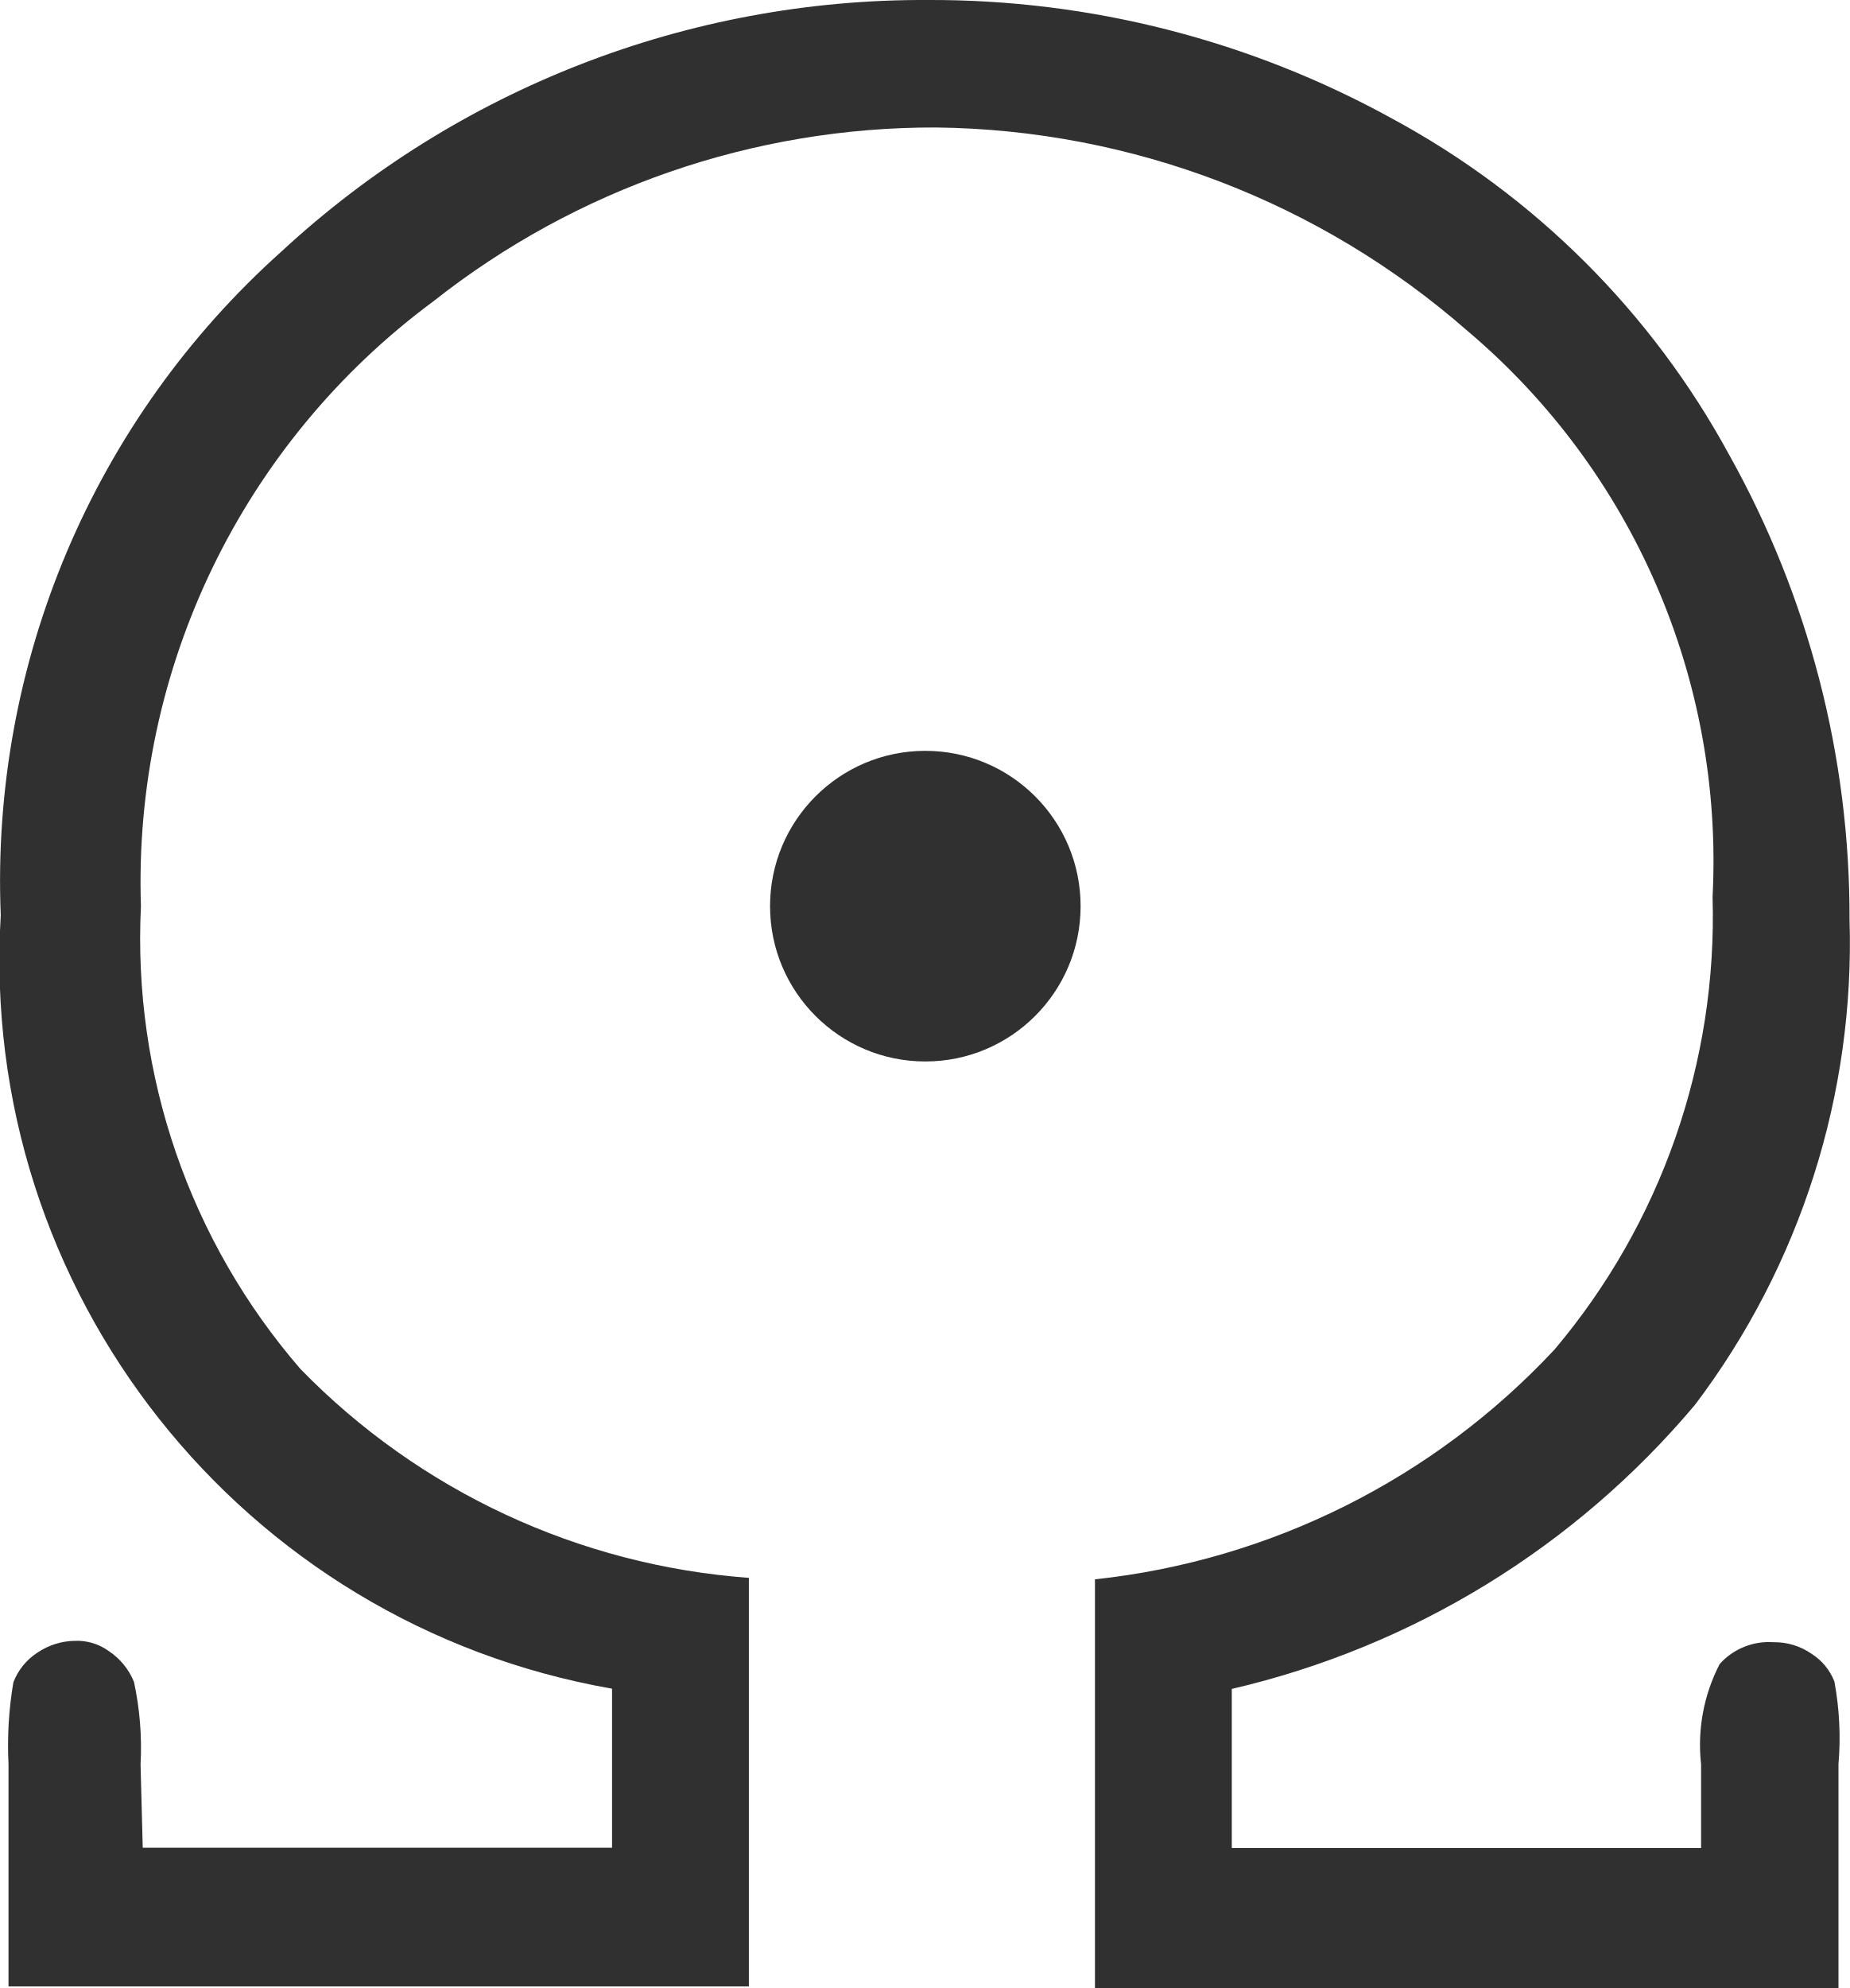
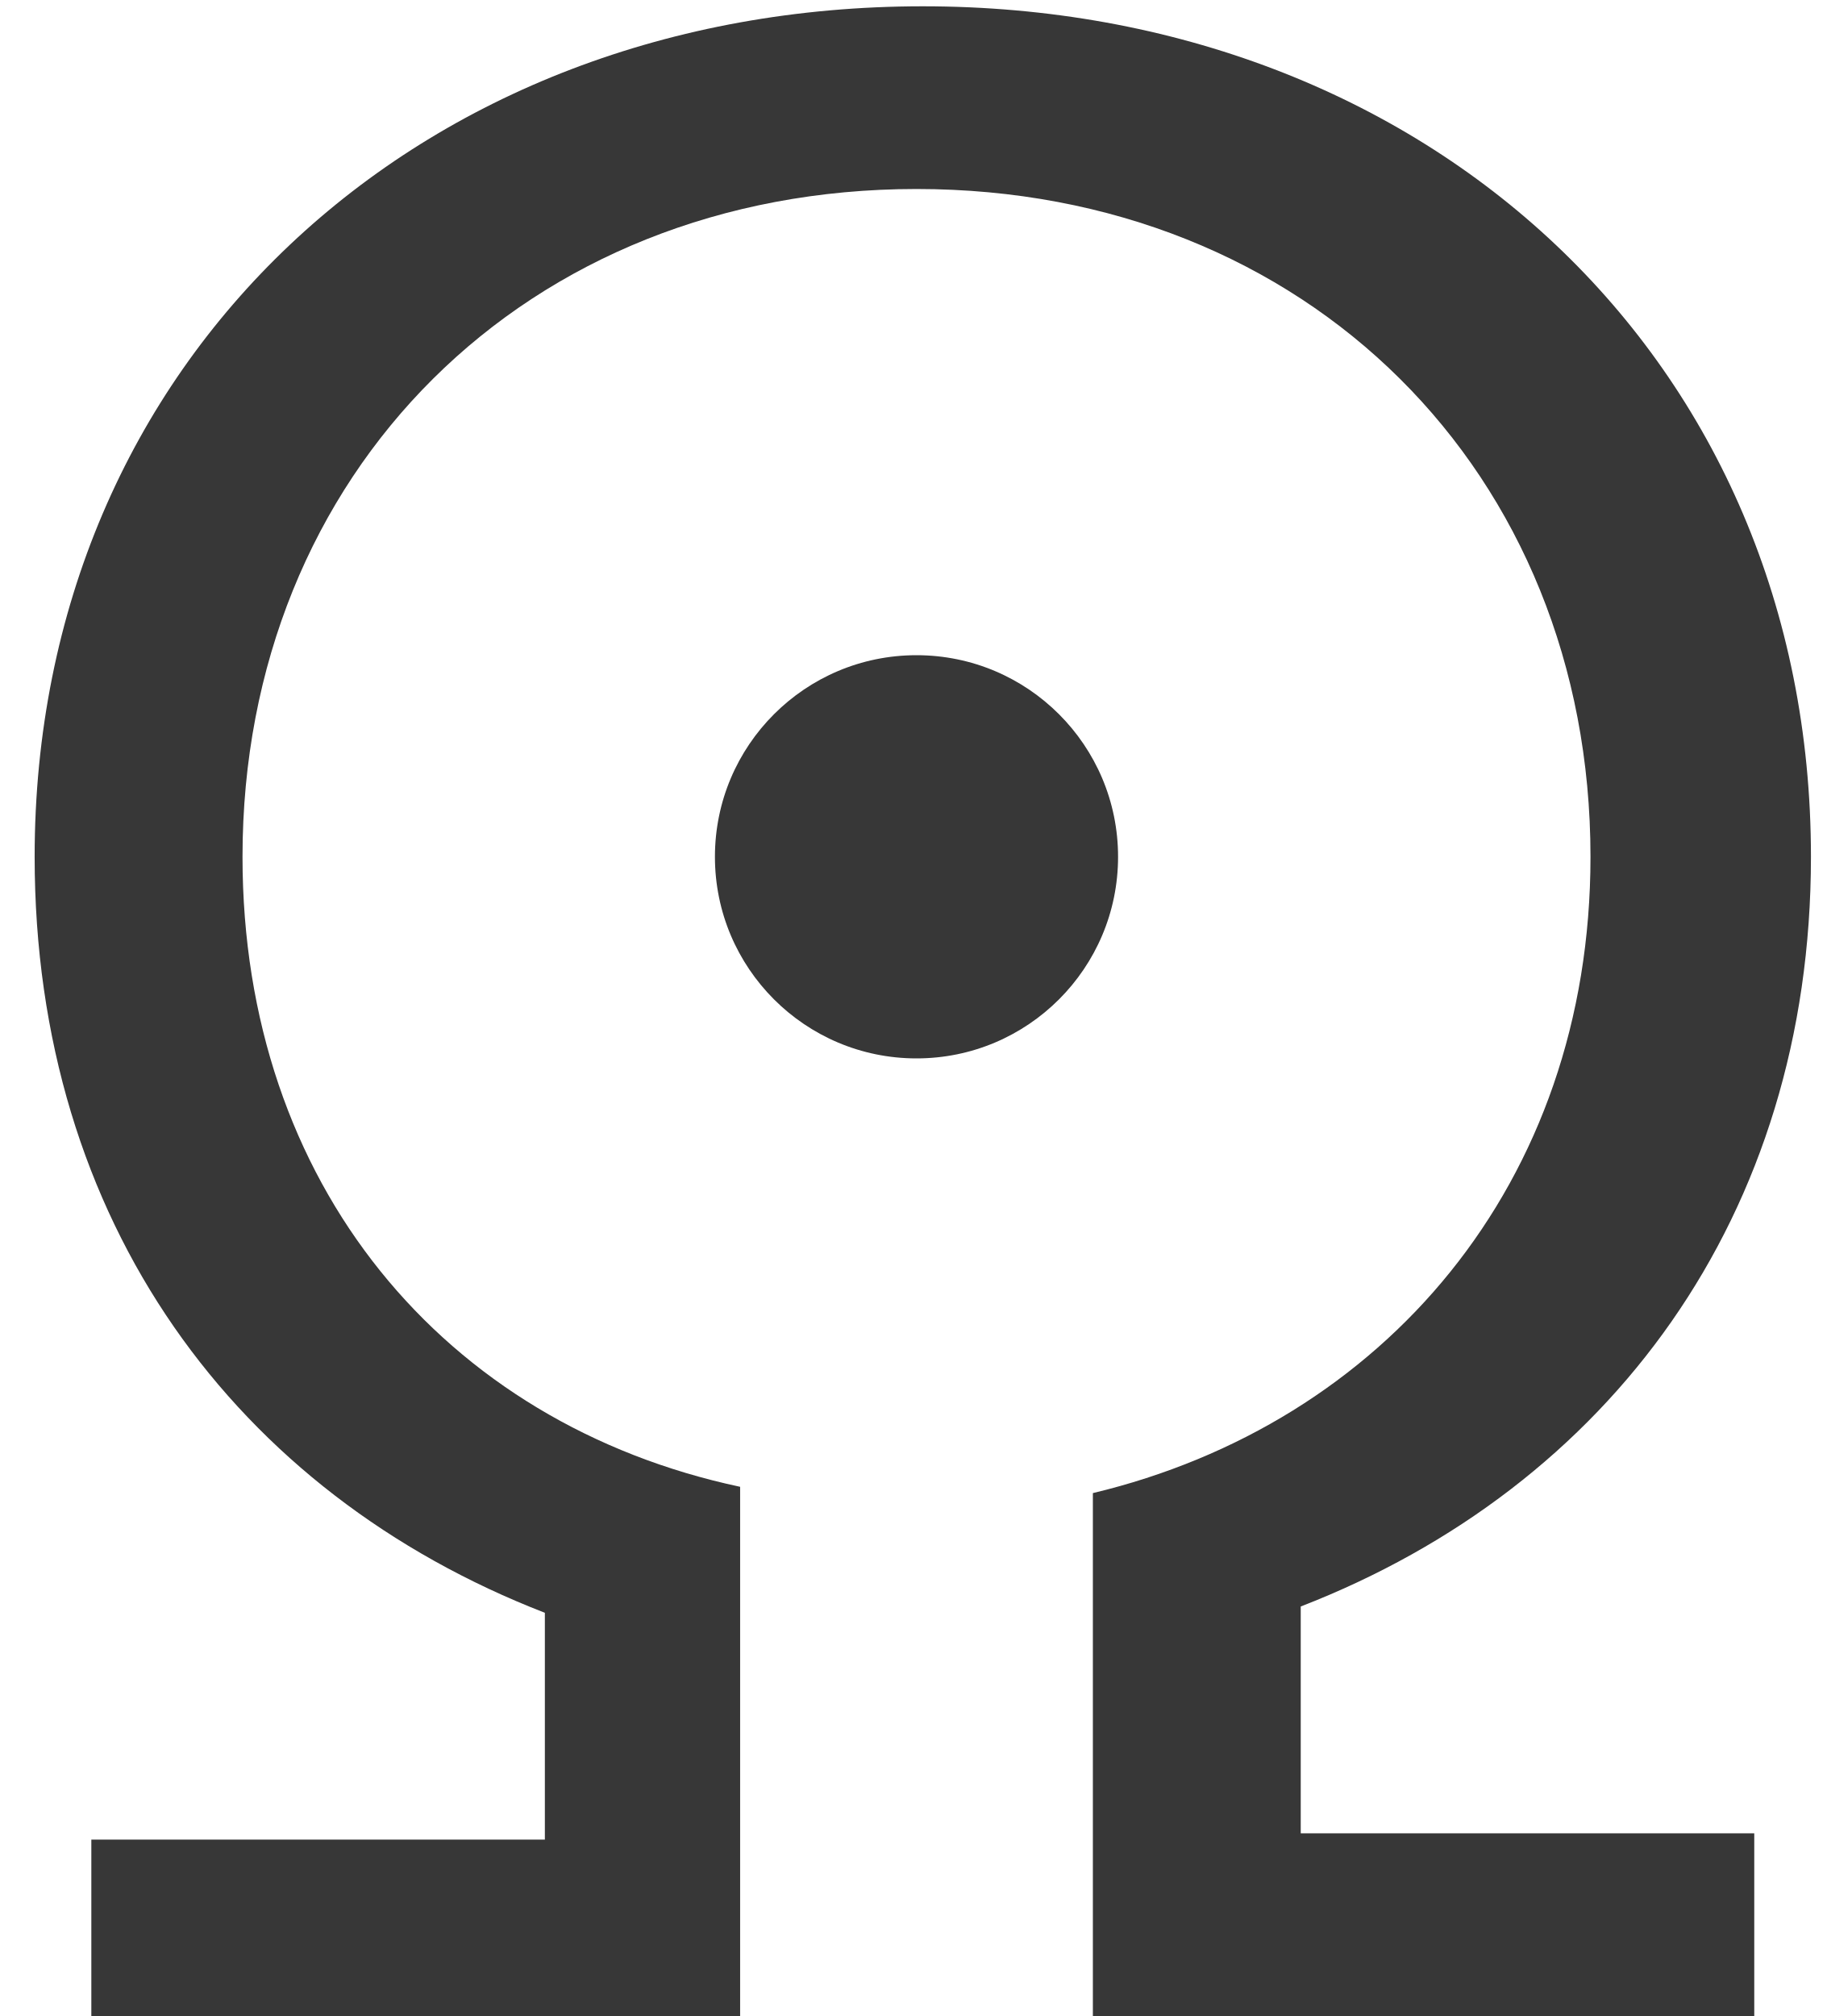
- <svg xmlns="http://www.w3.org/2000/svg" width="29.785" height="32" viewBox="0 0 29.785 32">
-   <defs>
-     <style>.a{fill:none;}.b{clip-path:url(#a);}.c{fill:#303031;}</style>
-     <clipPath id="a">
-       <rect class="a" width="29.785" height="32" />
-     </clipPath>
-   </defs>
-   <g class="b">
-     <path class="c" d="M640.781,384.742h7.556v-2.56a11.915,11.915,0,0,1-9.842-12.448,13.6,13.6,0,0,1,4.522-10.688,15.21,15.21,0,0,1,10.4-4.046,15.371,15.371,0,0,1,7.478,1.908,13.446,13.446,0,0,1,5.43,5.416,15.23,15.23,0,0,1,1.936,7.474,12.317,12.317,0,0,1-2.486,7.812,13.839,13.839,0,0,1-7.46,4.576v2.56h7.556V383.4a2.828,2.828,0,0,1,.3-1.616,1.063,1.063,0,0,1,.864-.35,1.043,1.043,0,0,1,.62.19.922.922,0,0,1,.362.442,4.961,4.961,0,0,1,.066,1.332V387H656.112v-6.578a11.85,11.85,0,0,0,7.4-3.7,10.8,10.8,0,0,0,2.544-7.286,11.173,11.173,0,0,0-3.942-9.106,13.213,13.213,0,0,0-8.562-3.278,13,13,0,0,0-8.094,2.8,11.627,11.627,0,0,0-4.706,9.736,10.586,10.586,0,0,0,2.57,7.45,11.221,11.221,0,0,0,7.218,3.36v6.576H638.62V383.4a6.076,6.076,0,0,1,.078-1.32.989.989,0,0,1,.39-.48,1.1,1.1,0,0,1,.6-.188.868.868,0,0,1,.54.16,1.092,1.092,0,0,1,.412.5,5.029,5.029,0,0,1,.106,1.33Zm12.6-17.656a2.5,2.5,0,1,1-2.5,2.5A2.5,2.5,0,0,1,653.376,367.086Z" transform="translate(-638.483 -355)" />
-   </g>
+ <svg xmlns="http://www.w3.org/2000/svg" viewBox="0 0 28.2 32" height="32" width="29" fill="#373737">
+   <path d="M11.35 32v-8.4c-4.7-1-7.9-4.8-7.9-10C3.45 7.5 7.95 3 14.15 3s10.7 4.5 10.7 10.6c0 5.2-3.3 9-7.9 10.1v8.4h10.5v-3h-7.2v-3.6c4.9-1.9 8.1-6.2 8.1-11.9 0-7.9-6.1-13.5-14.1-13.5S.15 5.7.15 13.6c0 5.8 3.2 10.1 8.1 12v3.6h-7.2v3h10.3z" />
+   <circle cx="14.15" cy="13.6" r="3.2" />
</svg>
